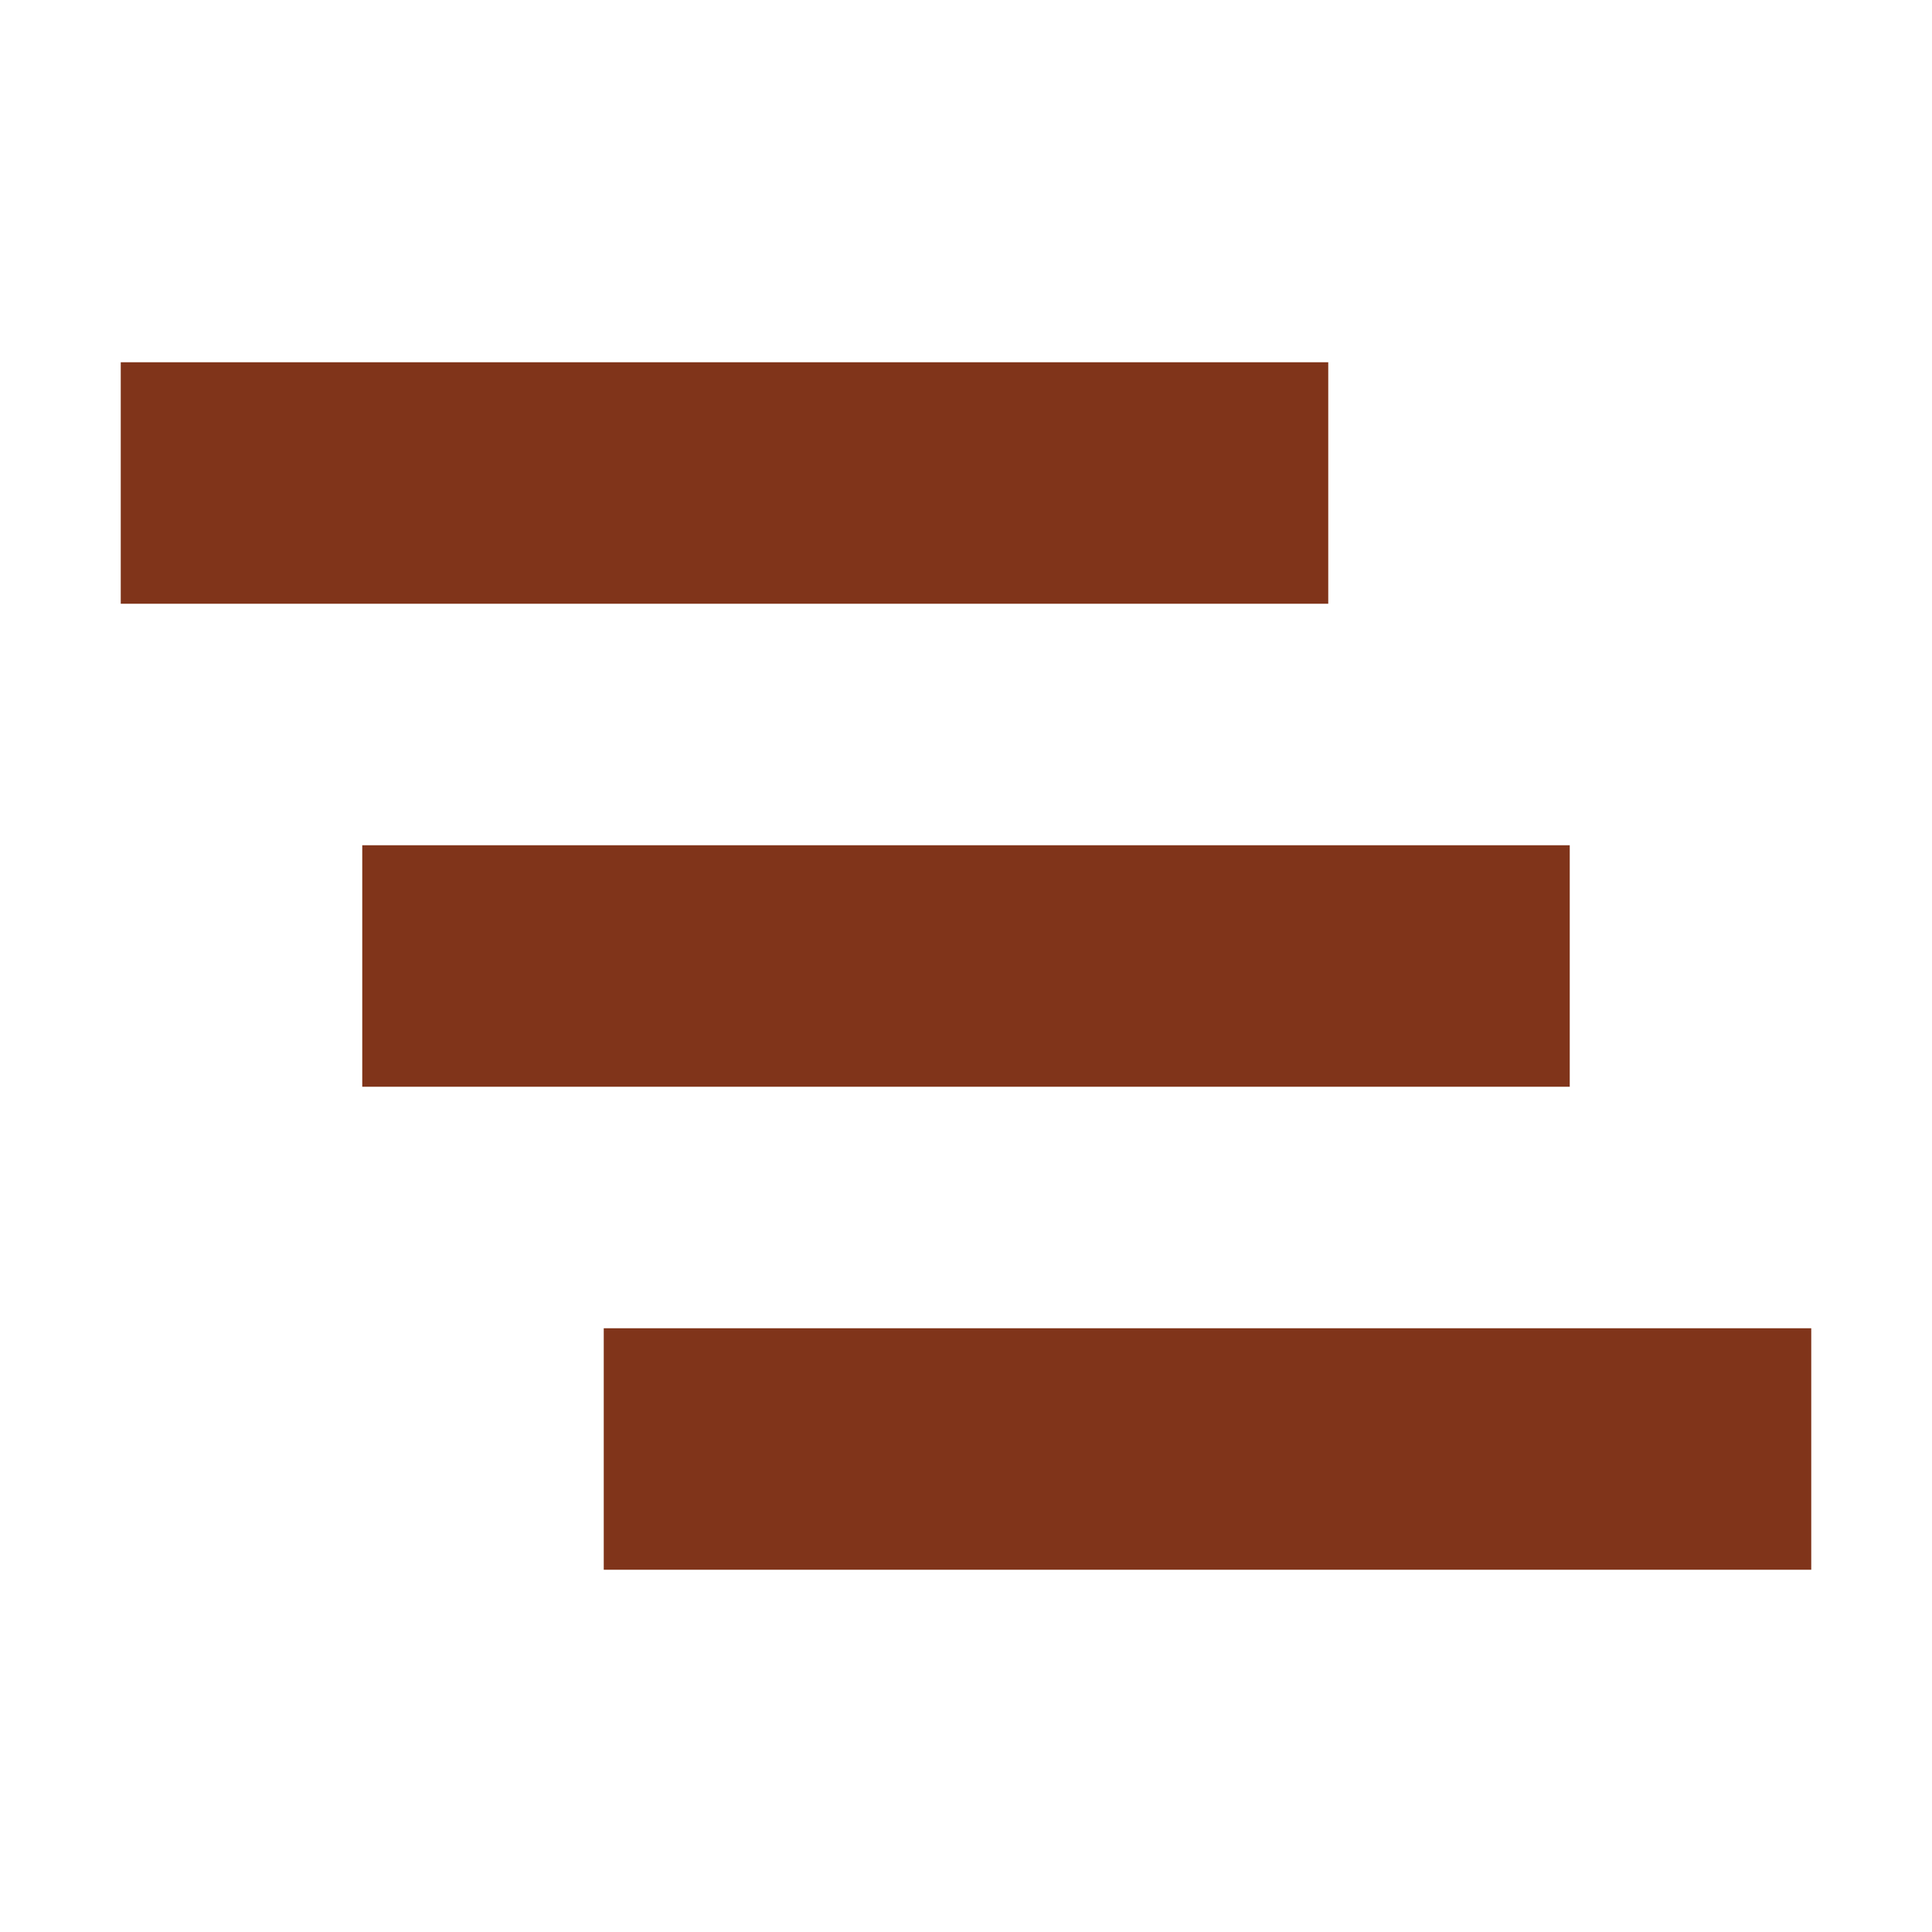
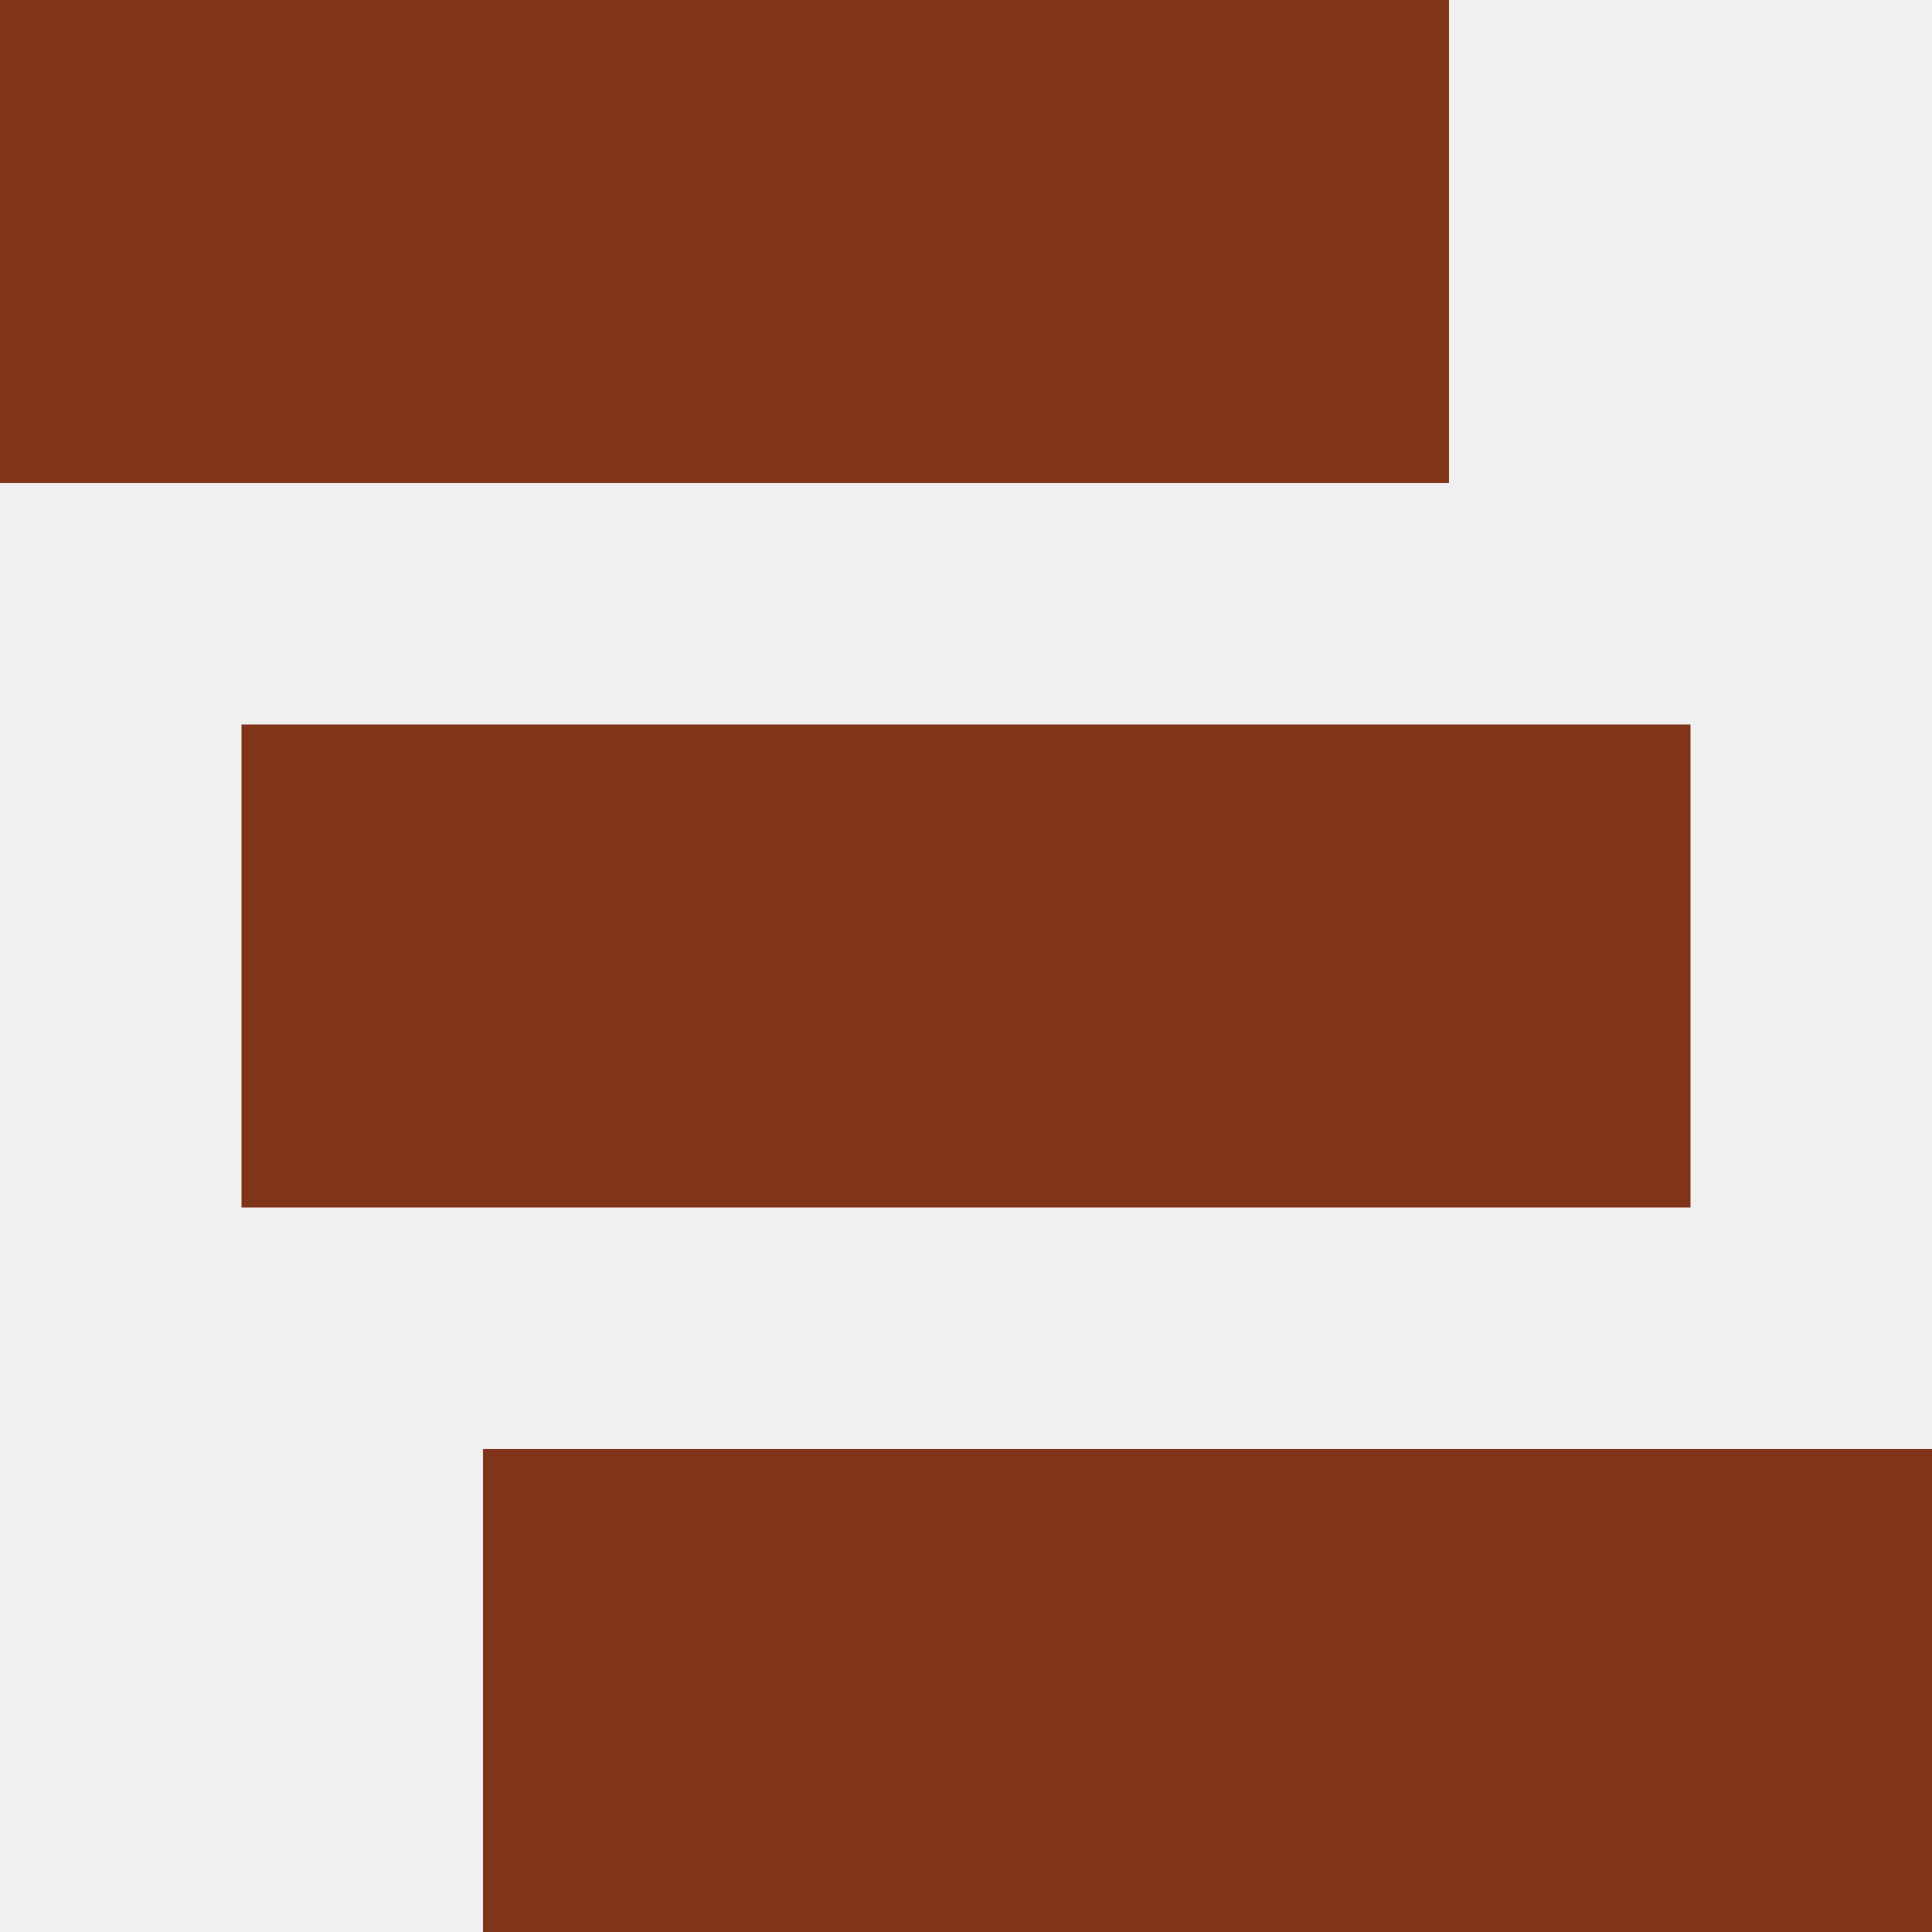
<svg xmlns="http://www.w3.org/2000/svg" width="16" height="16" viewBox="0 0 16 16" fill="none">
-   <rect width="16" height="16" fill="white" />
-   <line x1="5" y1="12" x2="15" y2="12" stroke="#80341A" stroke-width="2" />
-   <line x1="1" y1="4" x2="11" y2="4" stroke="#80341A" stroke-width="2" />
-   <line x1="3" y1="8" x2="13" y2="8" stroke="#80341A" stroke-width="2" />
+   <g clip-path="url(#clip0_8143_8)">
+     <line x1="4" y1="14" x2="16" y2="14" stroke="#80341A" stroke-width="4" />
+     <line y1="2" x2="12" y2="2" stroke="#80341A" stroke-width="4" />
+     <line x1="2" y1="8" x2="14" y2="8" stroke="#80341A" stroke-width="4" />
+   </g>
+   <defs>
+     <clipPath id="clip0_8143_8">
+       <rect width="16" height="16" fill="white" />
+     </clipPath>
+   </defs>
</svg>
